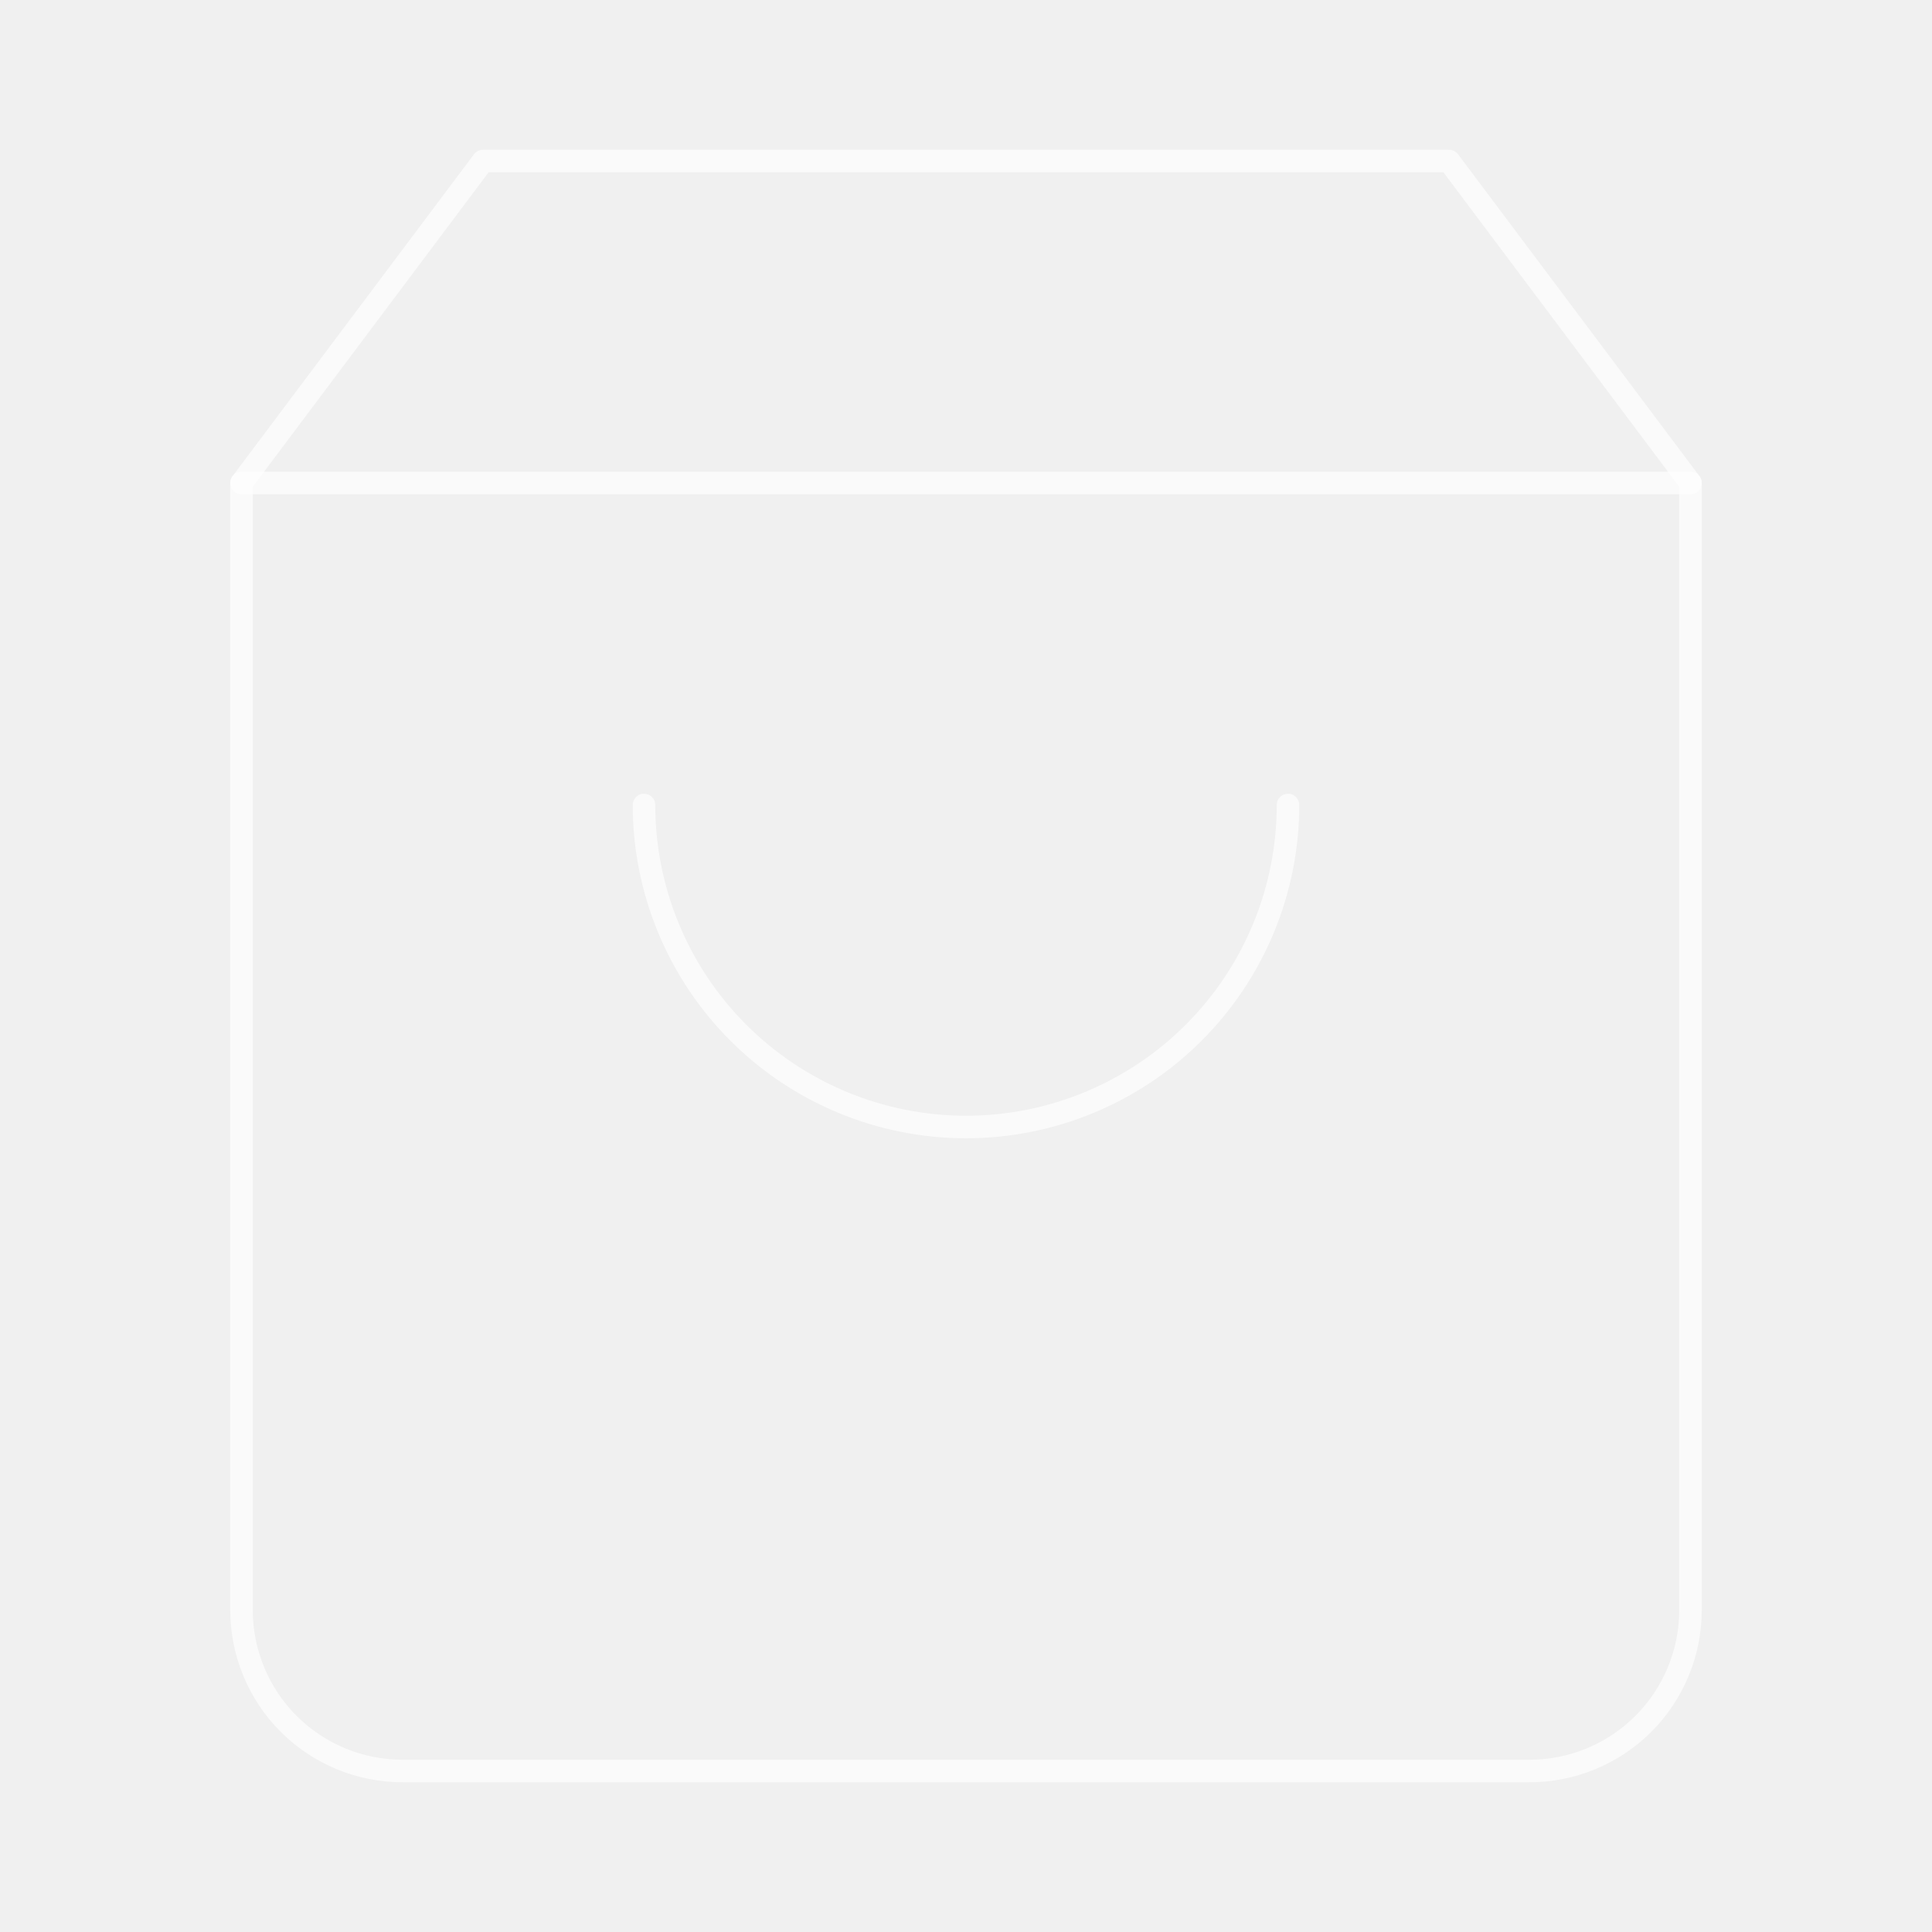
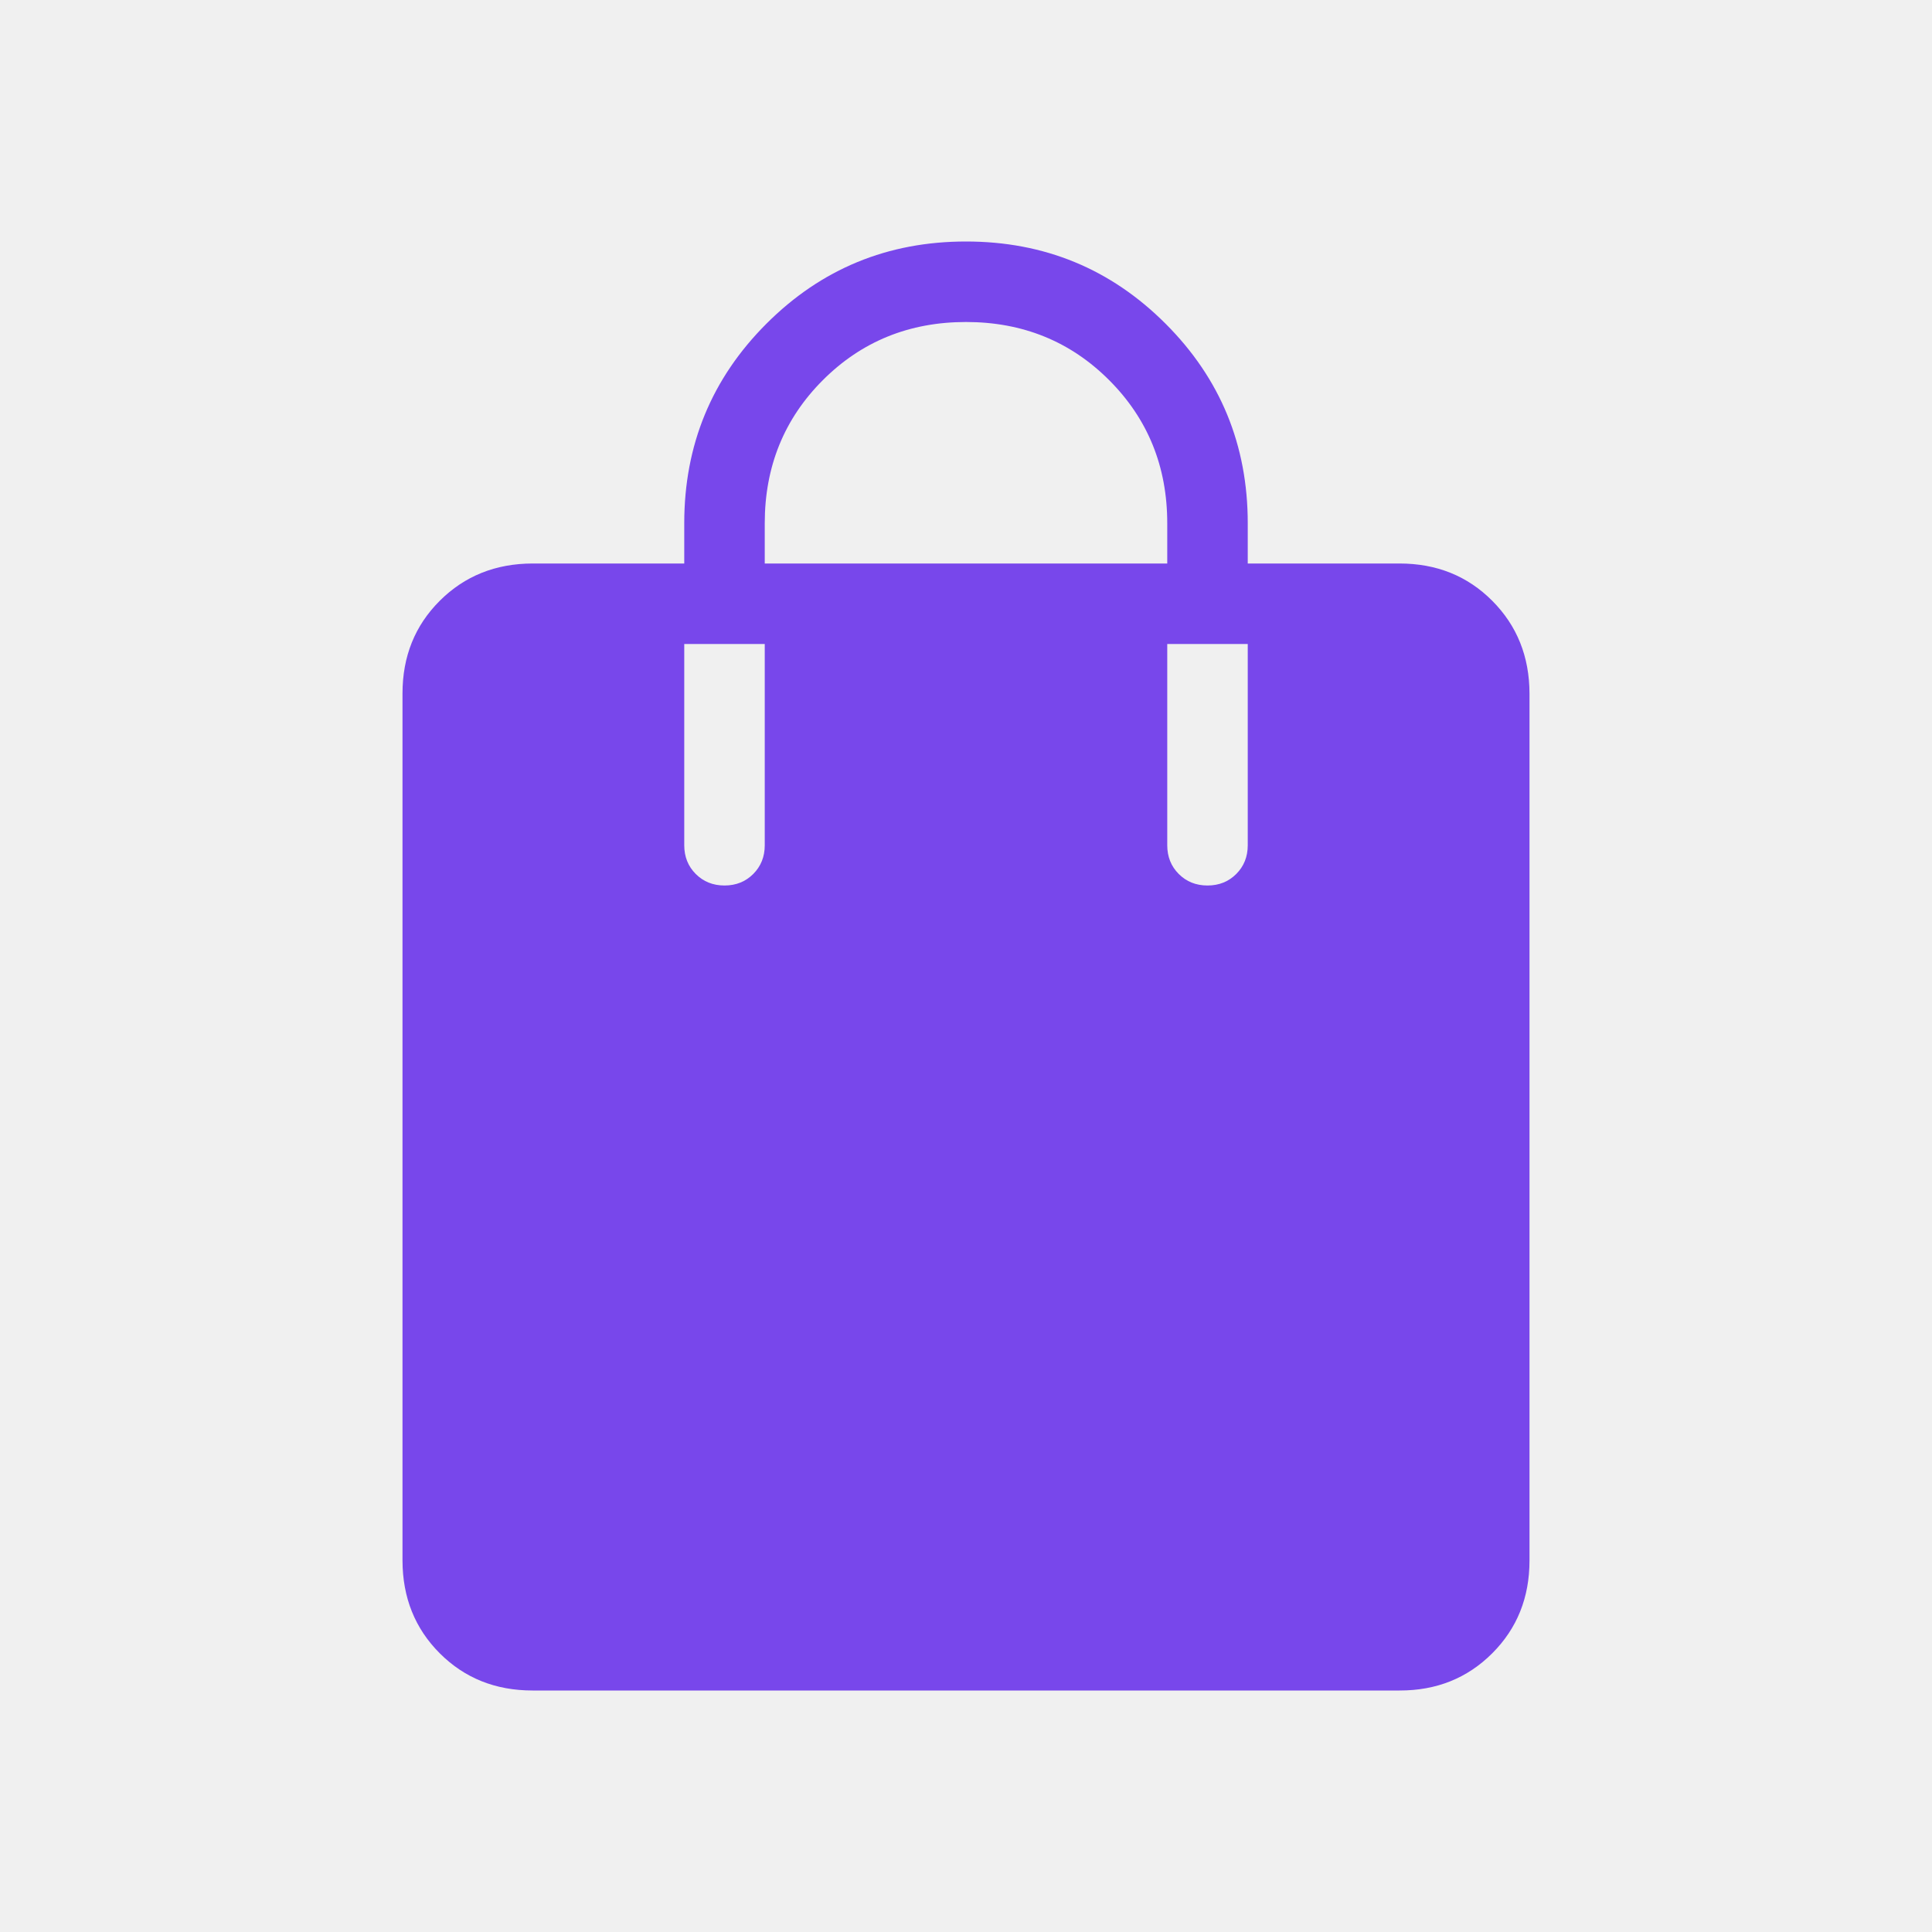
- <svg xmlns="http://www.w3.org/2000/svg" width="180" height="180" viewBox="0 0 180 180" fill="none">
-   <path d="M45 15L22.5 45V150C22.5 153.978 24.08 157.794 26.893 160.607C29.706 163.42 33.522 165 37.5 165H142.5C146.478 165 150.294 163.42 153.107 160.607C155.92 157.794 157.5 153.978 157.5 150V45L135 15H45Z" stroke="white" stroke-opacity="0.65" stroke-width="2.1" stroke-linecap="round" stroke-linejoin="round" />
-   <path d="M22.5 45H157.5" stroke="white" stroke-opacity="0.65" stroke-width="2.1" stroke-linecap="round" stroke-linejoin="round" />
-   <path d="M120 75C120 82.957 116.839 90.587 111.213 96.213C105.587 101.839 97.957 105 90 105C82.043 105 74.413 101.839 68.787 96.213C63.161 90.587 60 82.957 60 75" stroke="white" stroke-opacity="0.65" stroke-width="2.1" stroke-linecap="round" stroke-linejoin="round" />
+ <svg xmlns="http://www.w3.org/2000/svg" width="24" height="24" viewBox="0 0 24 24" fill="none">
+   <path d="M6.616 21C6.155 21 5.771 20.846 5.463 20.538C5.155 20.23 5.001 19.846 5 19.385V8.615C5 8.155 5.154 7.771 5.463 7.463C5.772 7.155 6.156 7.001 6.616 7H8.5V6.5C8.5 5.528 8.84 4.702 9.521 4.021C10.202 3.34 11.028 3 12 3C12.972 3 13.798 3.34 14.479 4.021C15.16 4.702 15.5 5.528 15.5 6.5V7H17.385C17.845 7 18.229 7.154 18.537 7.463C18.845 7.772 18.999 8.156 19 8.616V19.385C19 19.845 18.846 20.229 18.537 20.538C18.228 20.847 17.844 21.001 17.385 21H6.616ZM9.5 7H14.5V6.5C14.5 5.796 14.259 5.203 13.778 4.722C13.297 4.241 12.704 4 12 4C11.296 4 10.703 4.241 10.222 4.722C9.741 5.203 9.5 5.796 9.5 6.5V7ZM15.357 10.857C15.452 10.762 15.5 10.643 15.5 10.5V8H14.5V10.5C14.5 10.643 14.548 10.762 14.643 10.857C14.738 10.952 14.857 11 15 11C15.143 11 15.262 10.952 15.357 10.857ZM9.357 10.857C9.452 10.762 9.5 10.643 9.5 10.5V8H8.5V10.5C8.5 10.643 8.548 10.762 8.643 10.857C8.738 10.952 8.857 11 9 11C9.143 11 9.262 10.952 9.357 10.857Z" fill="#7847EB" />
</svg>
